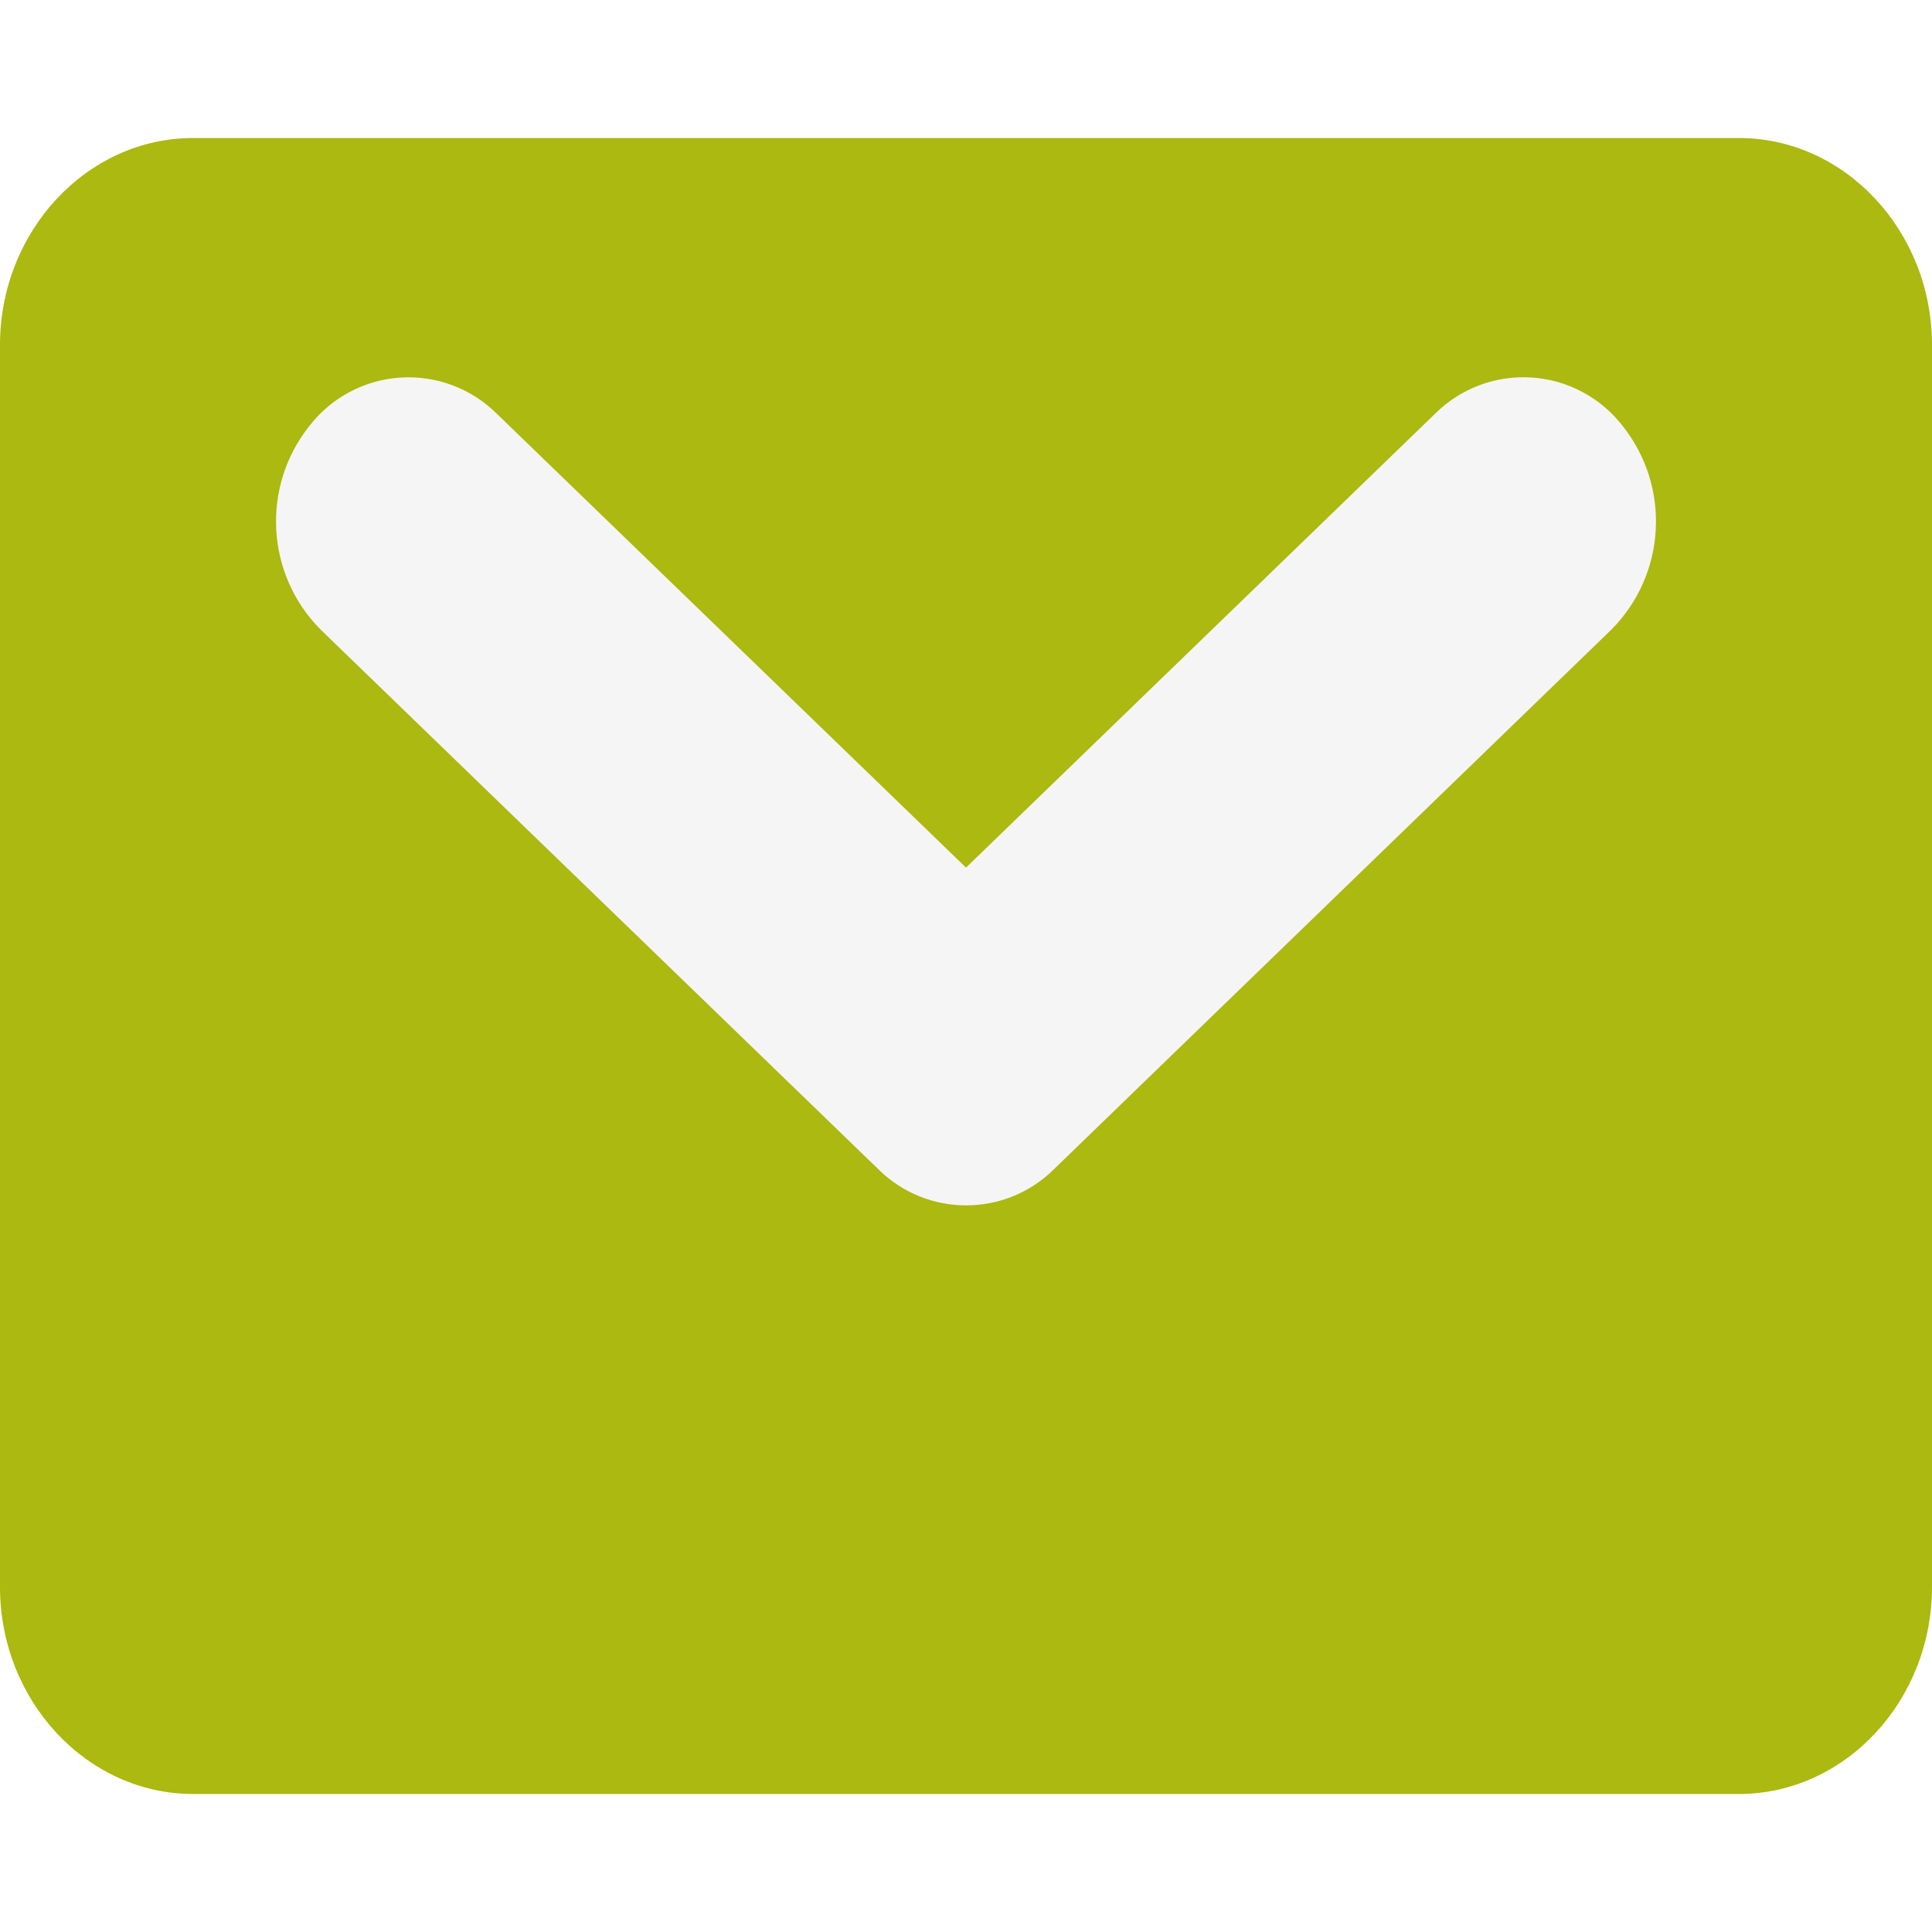
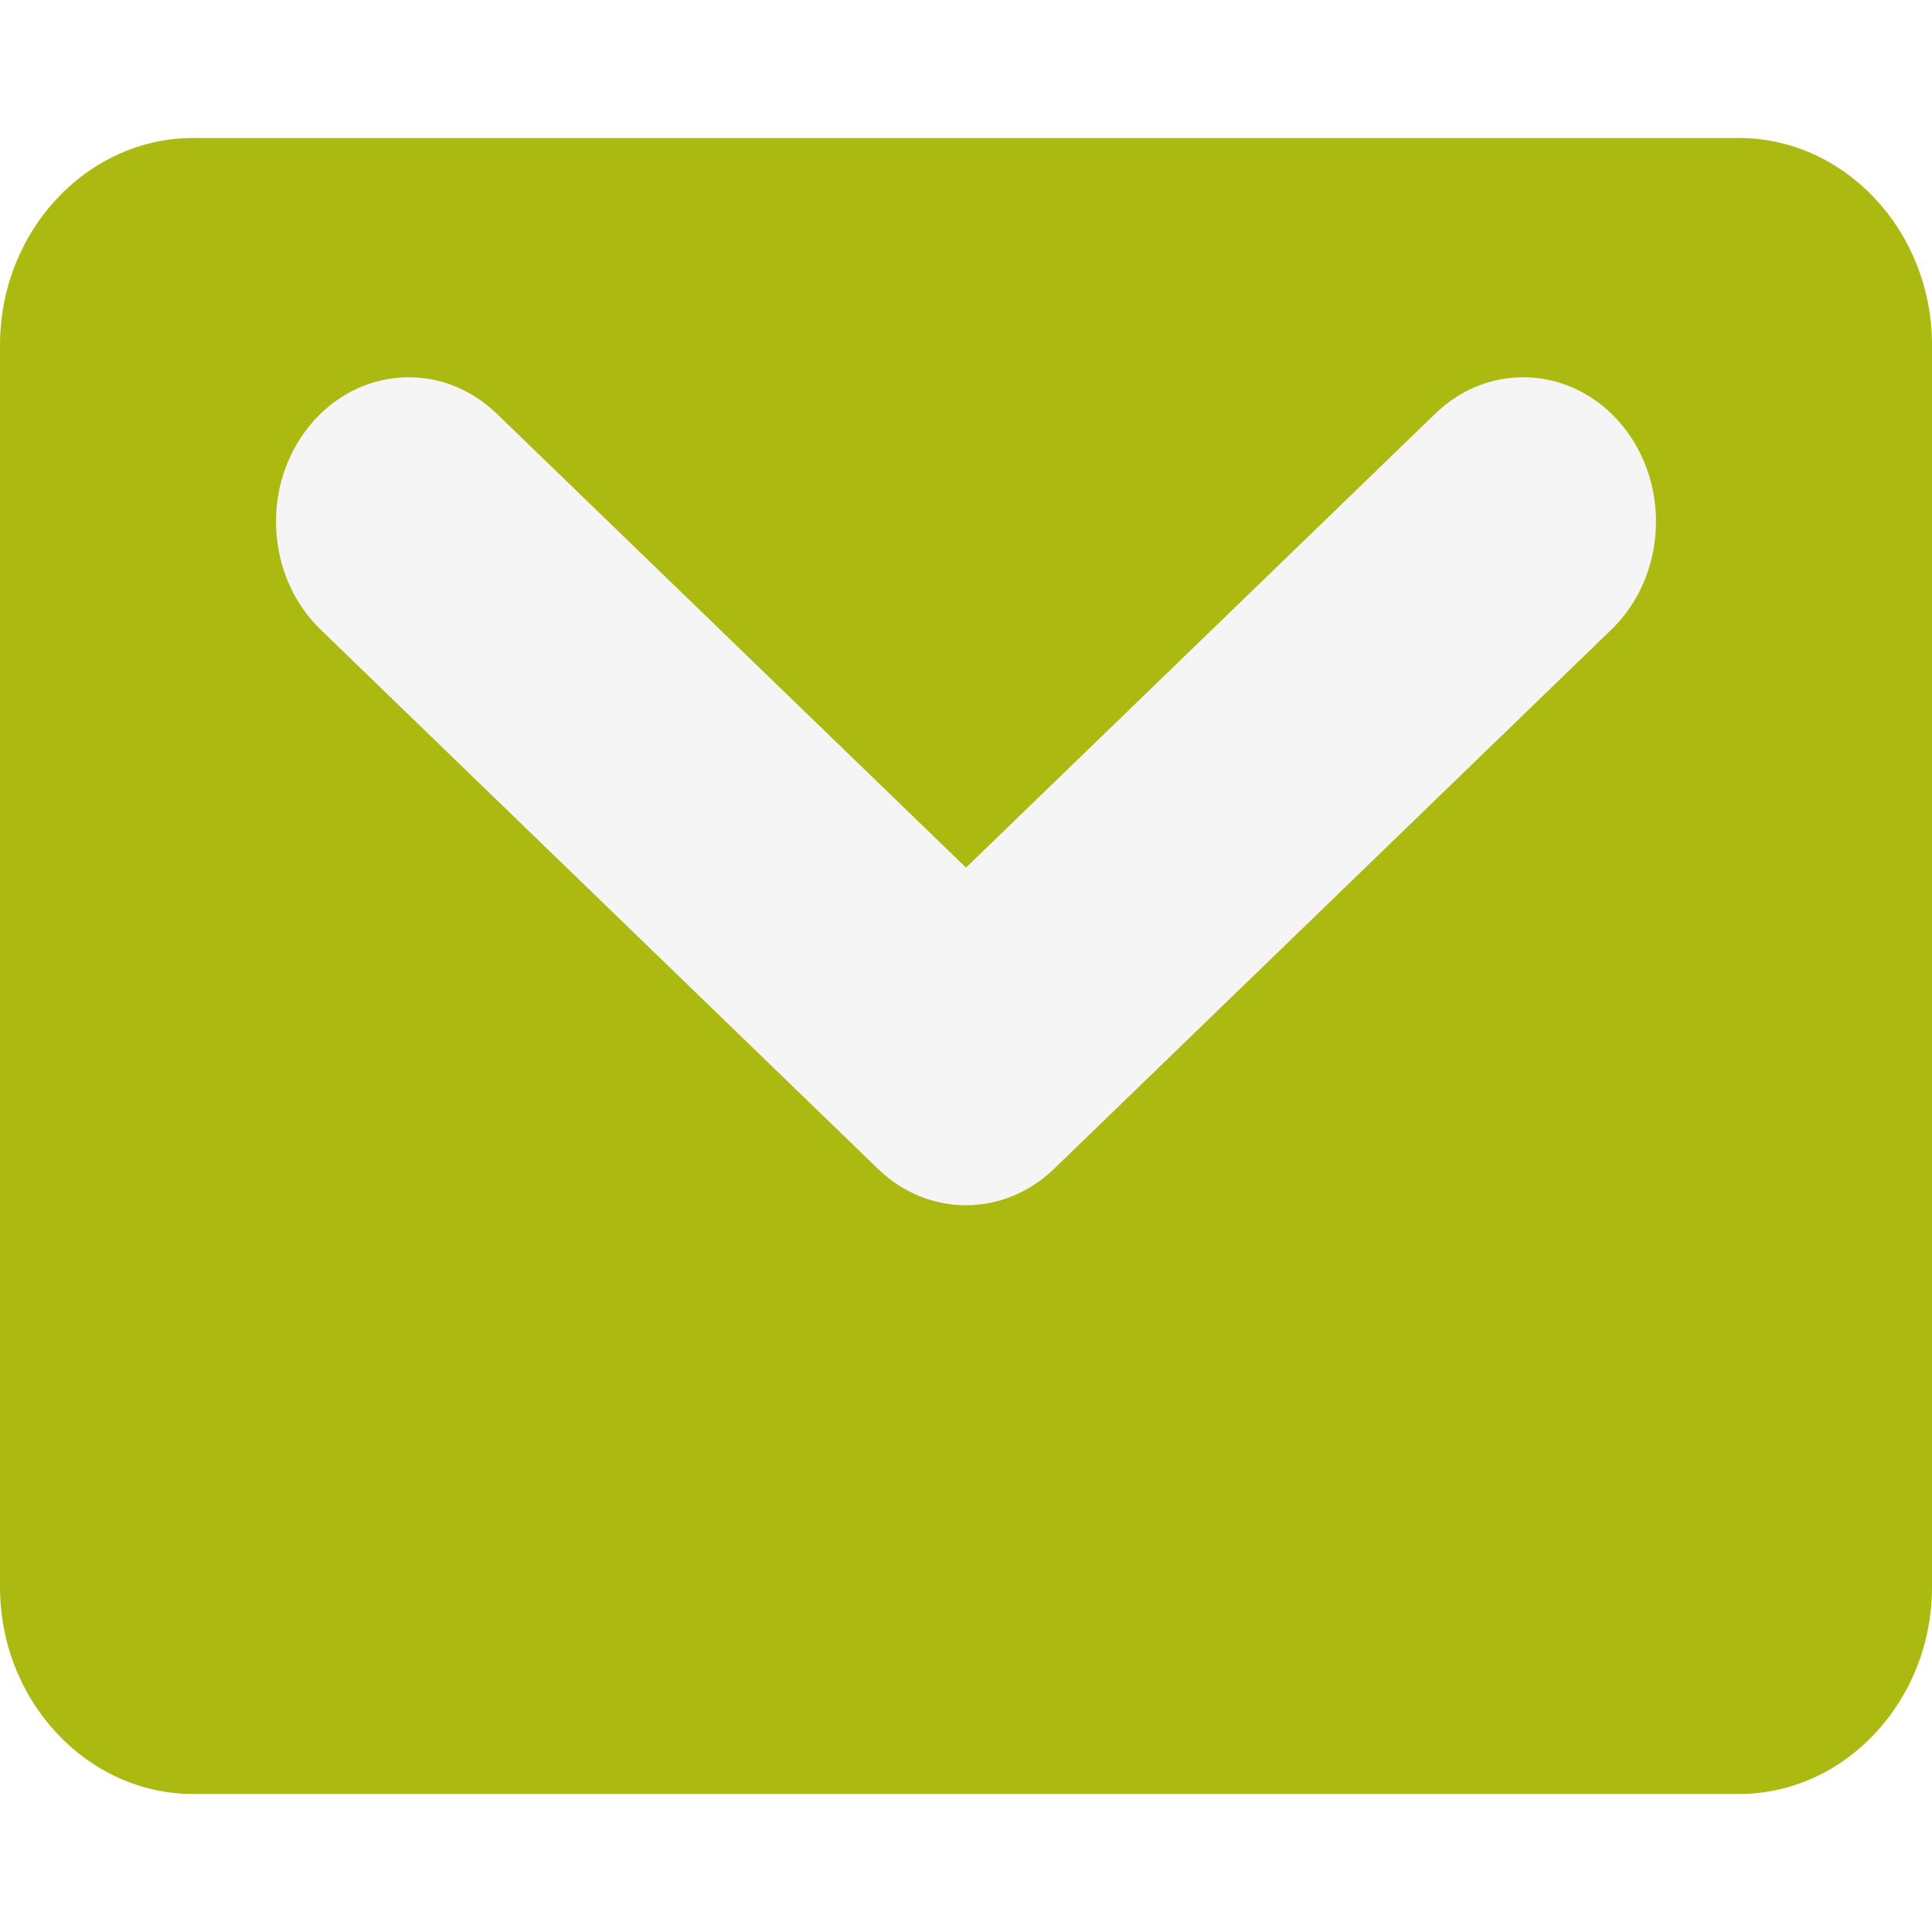
- <svg xmlns="http://www.w3.org/2000/svg" width="14" height="14" fill="none">
-   <path d="M1.4 1h11.2c.77 0 1.4.675 1.4 1.5v9c0 .825-.63 1.5-1.4 1.5H1.4C.63 13 0 12.325 0 11.5v-9C0 1.675.63 1 1.4 1z" fill="#ABB910" />
-   <path fill-rule="evenodd" clip-rule="evenodd" d="M2.243 3.085A.908.908 0 013.6 2.998L7 6.287l3.4-3.29a.908.908 0 011.357.088 1.112 1.112 0 01-.08 1.477L7.64 8.47a.904.904 0 01-1.278 0L2.323 4.562a1.112 1.112 0 01-.08-1.477z" fill="#F5F5F5" />
+ <svg xmlns="http://www.w3.org/2000/svg" width="14" height="14" viewBox="0 0 14 14" fill="none">
+   <path d="M1.4 1H12.6C13.37 1 14 1.675 14 2.5V11.5C14 12.325 13.37 13 12.6 13H1.4C0.63 13 0 12.325 0 11.5V2.5C0 1.675 0.63 1 1.4 1Z" fill="#ABB910" />
+   <path fill-rule="evenodd" clip-rule="evenodd" d="M2.243 3.085C2.596 2.653 3.203 2.614 3.6 2.998L7 6.287L10.4 2.998C10.796 2.614 11.404 2.653 11.757 3.085C12.11 3.517 12.074 4.178 11.677 4.562L7.639 8.469C7.274 8.822 6.725 8.822 6.361 8.469L2.323 4.562C1.926 4.178 1.89 3.517 2.243 3.085Z" fill="#F5F5F5" />
</svg>
